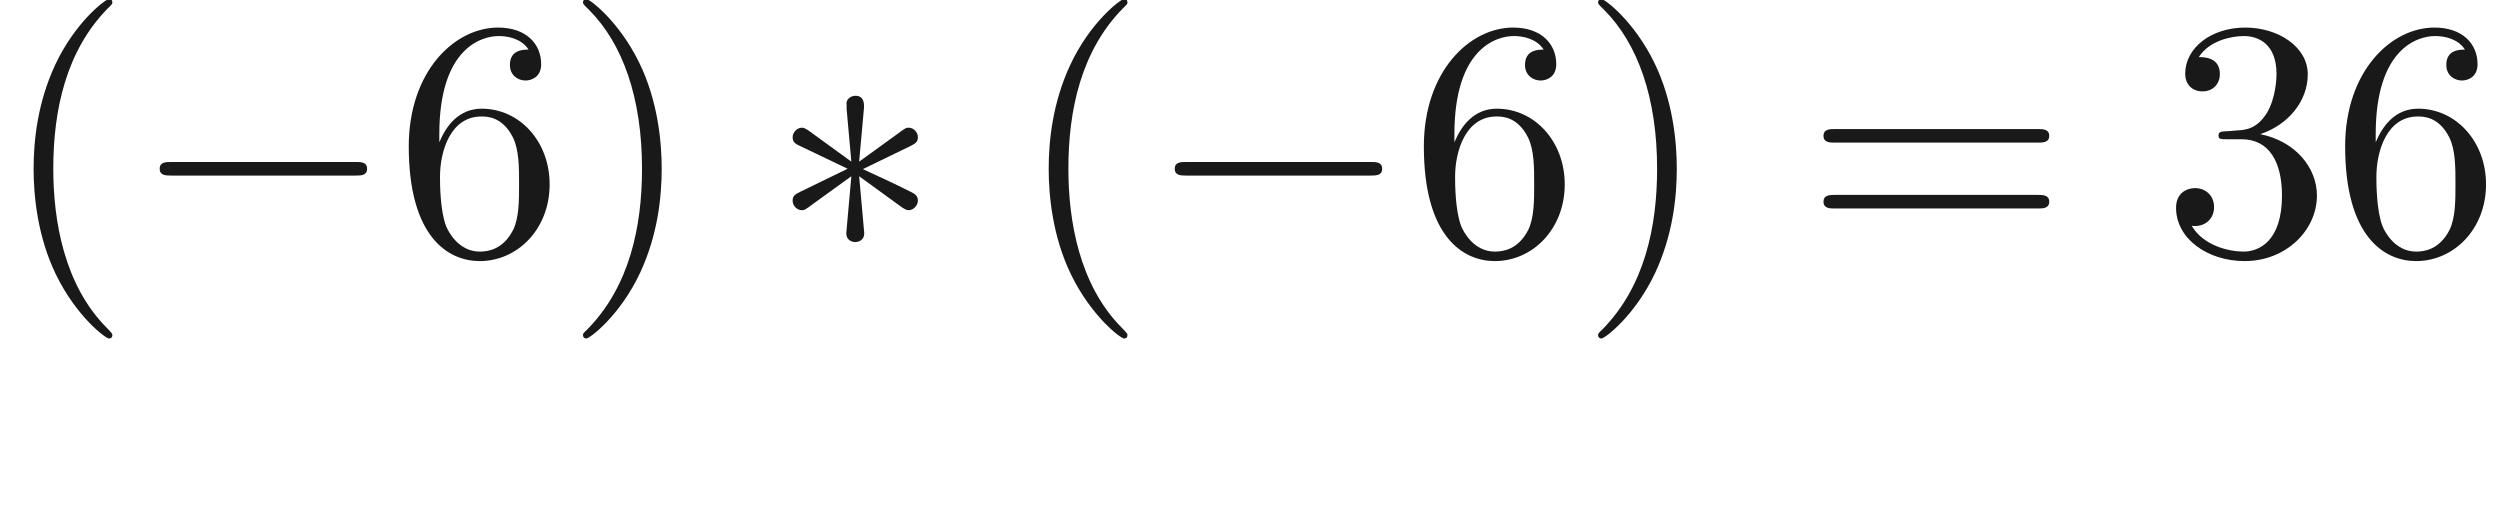
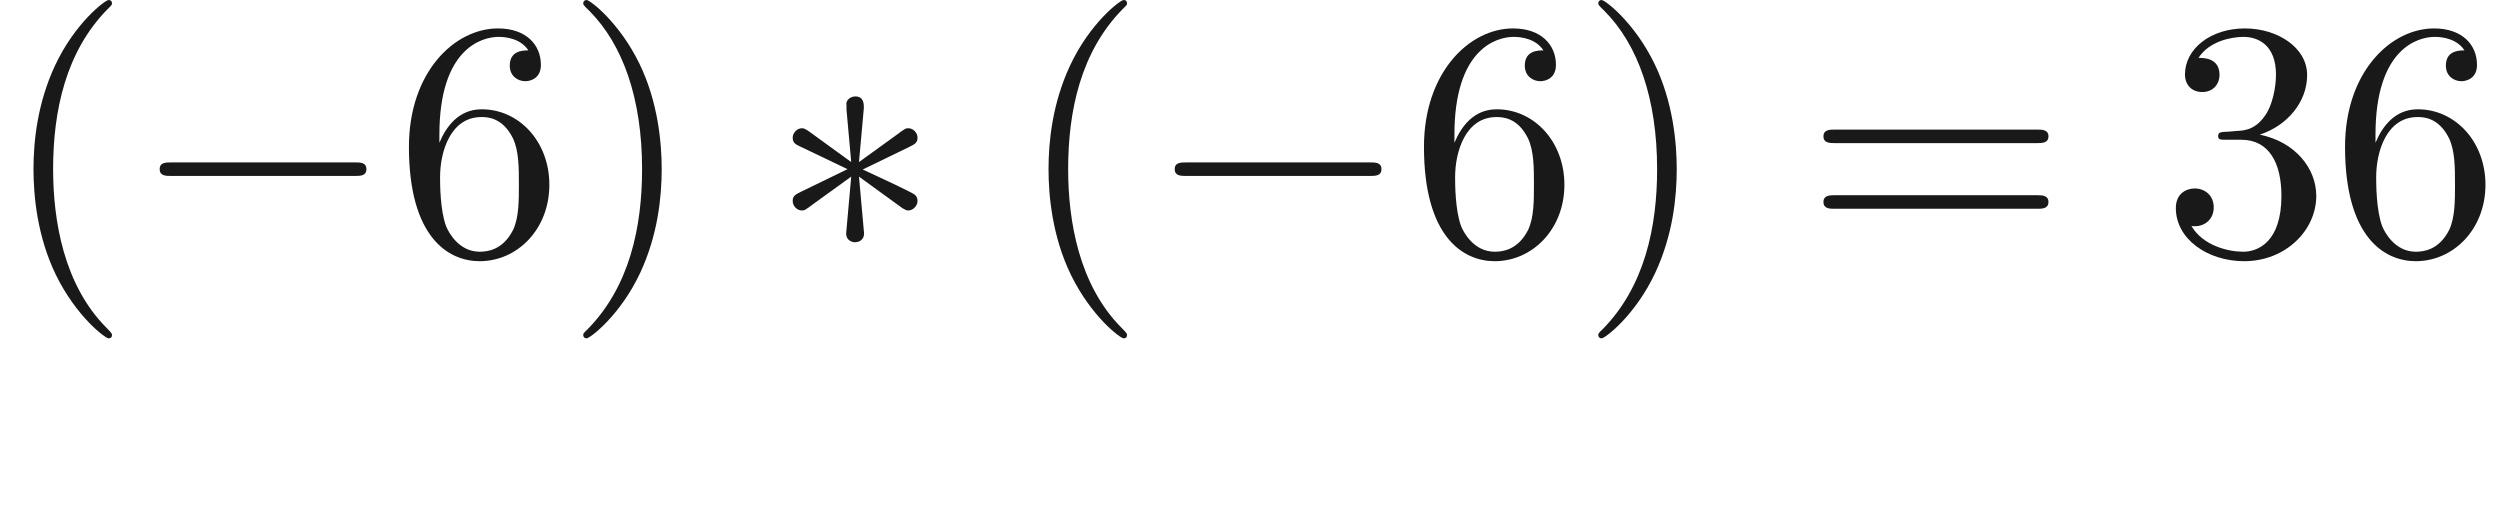
- <svg xmlns="http://www.w3.org/2000/svg" xmlns:ns1="http://github.com/leegao/readme2tex/" xmlns:xlink="http://www.w3.org/1999/xlink" height="14.888pt" ns1:offset="2.48132" version="1.1" viewBox="-52.093 -69.481 73.375 14.888" width="73.375pt">
+ <svg xmlns="http://www.w3.org/2000/svg" xmlns:ns1="http://github.com/leegao/readme2tex/" xmlns:xlink="http://www.w3.org/1999/xlink" version="1.1" width="73.613pt" height="14.944pt" viewBox="-52.075 -69.509 73.613 14.944" ns1:offset="2.4906600000000054">
  <defs>
-     <path d="M6.565 -2.291C6.735 -2.291 6.914 -2.291 6.914 -2.491S6.735 -2.69 6.565 -2.69H1.176C1.006 -2.69 0.827 -2.69 0.827 -2.491S1.006 -2.291 1.176 -2.291H6.565Z" id="g0-0" />
-     <path d="M2.74 -4.254C2.75 -4.394 2.75 -4.633 2.491 -4.633C2.331 -4.633 2.202 -4.503 2.232 -4.374V-4.244L2.371 -2.7L1.096 -3.626C1.006 -3.676 0.986 -3.696 0.917 -3.696C0.777 -3.696 0.648 -3.557 0.648 -3.417C0.648 -3.258 0.747 -3.218 0.847 -3.168L2.262 -2.491L0.887 -1.823C0.727 -1.743 0.648 -1.704 0.648 -1.554S0.777 -1.275 0.917 -1.275C0.986 -1.275 1.006 -1.275 1.255 -1.465L2.371 -2.271L2.222 -0.598C2.222 -0.389 2.401 -0.339 2.481 -0.339C2.6 -0.339 2.75 -0.408 2.75 -0.598L2.6 -2.271L3.875 -1.345C3.965 -1.295 3.985 -1.275 4.055 -1.275C4.194 -1.275 4.324 -1.415 4.324 -1.554C4.324 -1.704 4.234 -1.753 4.115 -1.813C3.517 -2.112 3.497 -2.112 2.71 -2.481L4.085 -3.148C4.244 -3.228 4.324 -3.268 4.324 -3.417S4.194 -3.696 4.055 -3.696C3.985 -3.696 3.965 -3.696 3.716 -3.507L2.6 -2.7L2.74 -4.254Z" id="g0-3" />
-     <path d="M3.298 2.391C3.298 2.361 3.298 2.341 3.128 2.172C1.883 0.917 1.564 -0.966 1.564 -2.491C1.564 -4.224 1.943 -5.958 3.168 -7.203C3.298 -7.323 3.298 -7.342 3.298 -7.372C3.298 -7.442 3.258 -7.472 3.198 -7.472C3.098 -7.472 2.202 -6.795 1.614 -5.529C1.106 -4.433 0.986 -3.328 0.986 -2.491C0.986 -1.714 1.096 -0.508 1.644 0.618C2.242 1.843 3.098 2.491 3.198 2.491C3.258 2.491 3.298 2.461 3.298 2.391Z" id="g1-40" />
-     <path d="M2.879 -2.491C2.879 -3.268 2.77 -4.473 2.222 -5.599C1.624 -6.824 0.767 -7.472 0.667 -7.472C0.608 -7.472 0.568 -7.432 0.568 -7.372C0.568 -7.342 0.568 -7.323 0.757 -7.143C1.734 -6.157 2.301 -4.573 2.301 -2.491C2.301 -0.787 1.933 0.966 0.697 2.222C0.568 2.341 0.568 2.361 0.568 2.391C0.568 2.451 0.608 2.491 0.667 2.491C0.767 2.491 1.664 1.813 2.252 0.548C2.76 -0.548 2.879 -1.654 2.879 -2.491Z" id="g1-41" />
-     <path d="M2.889 -3.507C3.706 -3.776 4.284 -4.473 4.284 -5.26C4.284 -6.077 3.407 -6.635 2.451 -6.635C1.445 -6.635 0.687 -6.037 0.687 -5.28C0.687 -4.951 0.907 -4.762 1.196 -4.762C1.504 -4.762 1.704 -4.981 1.704 -5.27C1.704 -5.768 1.235 -5.768 1.086 -5.768C1.395 -6.257 2.052 -6.386 2.411 -6.386C2.819 -6.386 3.367 -6.167 3.367 -5.27C3.367 -5.151 3.347 -4.573 3.088 -4.135C2.79 -3.656 2.451 -3.626 2.202 -3.616C2.122 -3.606 1.883 -3.587 1.813 -3.587C1.734 -3.577 1.664 -3.567 1.664 -3.467C1.664 -3.357 1.734 -3.357 1.903 -3.357H2.341C3.158 -3.357 3.527 -2.68 3.527 -1.704C3.527 -0.349 2.839 -0.06 2.401 -0.06C1.973 -0.06 1.225 -0.229 0.877 -0.817C1.225 -0.767 1.534 -0.986 1.534 -1.365C1.534 -1.724 1.265 -1.923 0.976 -1.923C0.737 -1.923 0.418 -1.783 0.418 -1.345C0.418 -0.438 1.345 0.219 2.431 0.219C3.646 0.219 4.553 -0.687 4.553 -1.704C4.553 -2.521 3.925 -3.298 2.889 -3.507Z" id="g1-51" />
-     <path d="M1.315 -3.268V-3.507C1.315 -6.027 2.55 -6.386 3.059 -6.386C3.298 -6.386 3.716 -6.326 3.935 -5.988C3.786 -5.988 3.387 -5.988 3.387 -5.539C3.387 -5.23 3.626 -5.081 3.846 -5.081C4.005 -5.081 4.304 -5.171 4.304 -5.559C4.304 -6.157 3.865 -6.635 3.039 -6.635C1.763 -6.635 0.418 -5.35 0.418 -3.148C0.418 -0.488 1.574 0.219 2.501 0.219C3.606 0.219 4.553 -0.717 4.553 -2.032C4.553 -3.298 3.666 -4.254 2.56 -4.254C1.883 -4.254 1.514 -3.746 1.315 -3.268ZM2.501 -0.06C1.873 -0.06 1.574 -0.658 1.514 -0.807C1.335 -1.275 1.335 -2.072 1.335 -2.252C1.335 -3.029 1.654 -4.025 2.55 -4.025C2.71 -4.025 3.168 -4.025 3.477 -3.407C3.656 -3.039 3.656 -2.531 3.656 -2.042C3.656 -1.564 3.656 -1.066 3.487 -0.707C3.188 -0.11 2.73 -0.06 2.501 -0.06Z" id="g1-54" />
-     <path d="M6.844 -3.258C6.994 -3.258 7.183 -3.258 7.183 -3.457S6.994 -3.656 6.854 -3.656H0.887C0.747 -3.656 0.558 -3.656 0.558 -3.457S0.747 -3.258 0.897 -3.258H6.844ZM6.854 -1.325C6.994 -1.325 7.183 -1.325 7.183 -1.524S6.994 -1.724 6.844 -1.724H0.897C0.747 -1.724 0.558 -1.724 0.558 -1.524S0.747 -1.325 0.887 -1.325H6.854Z" id="g1-61" />
-     <path d="M3.318 -0.757C3.357 -0.359 3.626 0.06 4.095 0.06C4.304 0.06 4.912 -0.08 4.912 -0.887V-1.445H4.663V-0.887C4.663 -0.309 4.413 -0.249 4.304 -0.249C3.975 -0.249 3.935 -0.697 3.935 -0.747V-2.74C3.935 -3.158 3.935 -3.547 3.577 -3.915C3.188 -4.304 2.69 -4.463 2.212 -4.463C1.395 -4.463 0.707 -3.995 0.707 -3.337C0.707 -3.039 0.907 -2.869 1.166 -2.869C1.445 -2.869 1.624 -3.068 1.624 -3.328C1.624 -3.447 1.574 -3.776 1.116 -3.786C1.385 -4.135 1.873 -4.244 2.192 -4.244C2.68 -4.244 3.248 -3.856 3.248 -2.969V-2.6C2.74 -2.57 2.042 -2.54 1.415 -2.242C0.667 -1.903 0.418 -1.385 0.418 -0.946C0.418 -0.139 1.385 0.11 2.012 0.11C2.67 0.11 3.128 -0.289 3.318 -0.757ZM3.248 -2.391V-1.395C3.248 -0.448 2.531 -0.11 2.082 -0.11C1.594 -0.11 1.186 -0.458 1.186 -0.956C1.186 -1.504 1.604 -2.331 3.248 -2.391Z" id="g1-97" />
+     <path id="g0-0" d="M6.565-2.291C6.735-2.291 6.914-2.291 6.914-2.491S6.735-2.69 6.565-2.69H1.176C1.006-2.69 .827-2.69 .827-2.491S1.006-2.291 1.176-2.291H6.565Z" />
+     <path id="g0-3" d="M2.74-4.254C2.75-4.394 2.75-4.633 2.491-4.633C2.331-4.633 2.202-4.503 2.232-4.374V-4.244L2.371-2.7L1.096-3.626C1.006-3.676 .986-3.696 .917-3.696C.777-3.696 .648-3.557 .648-3.417C.648-3.258 .747-3.218 .847-3.168L2.262-2.491L.887-1.823C.727-1.743 .648-1.704 .648-1.554S.777-1.275 .917-1.275C.986-1.275 1.006-1.275 1.255-1.465L2.371-2.271L2.222-.598C2.222-.389 2.401-.339 2.481-.339C2.6-.339 2.75-.408 2.75-.598L2.6-2.271L3.875-1.345C3.965-1.295 3.985-1.275 4.055-1.275C4.194-1.275 4.324-1.415 4.324-1.554C4.324-1.704 4.234-1.753 4.115-1.813C3.517-2.112 3.497-2.112 2.71-2.481L4.085-3.148C4.244-3.228 4.324-3.268 4.324-3.417S4.194-3.696 4.055-3.696C3.985-3.696 3.965-3.696 3.716-3.507L2.6-2.7L2.74-4.254Z" />
+     <path id="g1-40" d="M3.298 2.391C3.298 2.361 3.298 2.341 3.128 2.172C1.883 .917 1.564-.966 1.564-2.491C1.564-4.224 1.943-5.958 3.168-7.203C3.298-7.323 3.298-7.342 3.298-7.372C3.298-7.442 3.258-7.472 3.198-7.472C3.098-7.472 2.202-6.795 1.614-5.529C1.106-4.433 .986-3.328 .986-2.491C.986-1.714 1.096-.508 1.644 .618C2.242 1.843 3.098 2.491 3.198 2.491C3.258 2.491 3.298 2.461 3.298 2.391Z" />
+     <path id="g1-41" d="M2.879-2.491C2.879-3.268 2.77-4.473 2.222-5.599C1.624-6.824 .767-7.472 .667-7.472C.608-7.472 .568-7.432 .568-7.372C.568-7.342 .568-7.323 .757-7.143C1.733-6.157 2.301-4.573 2.301-2.491C2.301-.787 1.933 .966 .697 2.222C.568 2.341 .568 2.361 .568 2.391C.568 2.451 .608 2.491 .667 2.491C.767 2.491 1.664 1.813 2.252 .548C2.76-.548 2.879-1.654 2.879-2.491Z" />
+     <path id="g1-51" d="M2.889-3.507C3.706-3.776 4.284-4.473 4.284-5.26C4.284-6.077 3.407-6.635 2.451-6.635C1.445-6.635 .687-6.037 .687-5.28C.687-4.951 .907-4.762 1.196-4.762C1.504-4.762 1.704-4.981 1.704-5.27C1.704-5.768 1.235-5.768 1.086-5.768C1.395-6.257 2.052-6.386 2.411-6.386C2.819-6.386 3.367-6.167 3.367-5.27C3.367-5.151 3.347-4.573 3.088-4.134C2.79-3.656 2.451-3.626 2.202-3.616C2.122-3.606 1.883-3.587 1.813-3.587C1.733-3.577 1.664-3.567 1.664-3.467C1.664-3.357 1.733-3.357 1.903-3.357H2.341C3.158-3.357 3.527-2.68 3.527-1.704C3.527-.349 2.839-.06 2.401-.06C1.973-.06 1.225-.229 .877-.817C1.225-.767 1.534-.986 1.534-1.365C1.534-1.724 1.265-1.923 .976-1.923C.737-1.923 .418-1.783 .418-1.345C.418-.438 1.345 .219 2.431 .219C3.646 .219 4.553-.687 4.553-1.704C4.553-2.521 3.925-3.298 2.889-3.507Z" />
+     <path id="g1-54" d="M1.315-3.268V-3.507C1.315-6.027 2.55-6.386 3.059-6.386C3.298-6.386 3.716-6.326 3.935-5.988C3.786-5.988 3.387-5.988 3.387-5.539C3.387-5.23 3.626-5.081 3.846-5.081C4.005-5.081 4.304-5.171 4.304-5.559C4.304-6.157 3.866-6.635 3.039-6.635C1.763-6.635 .418-5.35 .418-3.148C.418-.488 1.574 .219 2.501 .219C3.606 .219 4.553-.717 4.553-2.032C4.553-3.298 3.666-4.254 2.56-4.254C1.883-4.254 1.514-3.746 1.315-3.268ZM2.501-.06C1.873-.06 1.574-.658 1.514-.807C1.335-1.275 1.335-2.072 1.335-2.252C1.335-3.029 1.654-4.025 2.55-4.025C2.71-4.025 3.168-4.025 3.477-3.407C3.656-3.039 3.656-2.531 3.656-2.042C3.656-1.564 3.656-1.066 3.487-.707C3.188-.11 2.73-.06 2.501-.06Z" />
+     <path id="g1-61" d="M6.844-3.258C6.994-3.258 7.183-3.258 7.183-3.457S6.994-3.656 6.854-3.656H.887C.747-3.656 .558-3.656 .558-3.457S.747-3.258 .897-3.258H6.844ZM6.854-1.325C6.994-1.325 7.183-1.325 7.183-1.524S6.994-1.724 6.844-1.724H.897C.747-1.724 .558-1.724 .558-1.524S.747-1.325 .887-1.325H6.854Z" />
+     <path id="g1-97" d="M3.318-.757C3.357-.359 3.626 .06 4.095 .06C4.304 .06 4.912-.08 4.912-.887V-1.445H4.663V-.887C4.663-.309 4.413-.249 4.304-.249C3.975-.249 3.935-.697 3.935-.747V-2.74C3.935-3.158 3.935-3.547 3.577-3.915C3.188-4.304 2.69-4.463 2.212-4.463C1.395-4.463 .707-3.995 .707-3.337C.707-3.039 .907-2.869 1.166-2.869C1.445-2.869 1.624-3.068 1.624-3.328C1.624-3.447 1.574-3.776 1.116-3.786C1.385-4.134 1.873-4.244 2.192-4.244C2.68-4.244 3.248-3.856 3.248-2.969V-2.6C2.74-2.57 2.042-2.54 1.415-2.242C.667-1.903 .418-1.385 .418-.946C.418-.139 1.385 .11 2.012 .11C2.67 .11 3.128-.289 3.318-.757ZM3.248-2.391V-1.395C3.248-.448 2.531-.11 2.082-.11C1.594-.11 1.186-.458 1.186-.956C1.186-1.504 1.604-2.331 3.248-2.391Z" />
  </defs>
-   <g fill-opacity="0.9" id="page1">
-     <use x="-52.093" y="-62.037" xlink:href="#g1-40" />
-     <use x="-48.233" y="-62.037" xlink:href="#g0-0" />
-     <use x="-40.514" y="-62.037" xlink:href="#g1-54" />
-     <use x="-35.551" y="-62.037" xlink:href="#g1-41" />
-     <use x="-29.477" y="-62.037" xlink:href="#g0-3" />
-     <use x="-22.3" y="-62.037" xlink:href="#g1-40" />
-     <use x="-18.441" y="-62.037" xlink:href="#g0-0" />
-     <use x="-10.721" y="-62.037" xlink:href="#g1-54" />
-     <use x="-5.758" y="-62.037" xlink:href="#g1-41" />
-     <use x="0.869" y="-62.037" xlink:href="#g1-61" />
-     <use x="11.356" y="-62.037" xlink:href="#g1-51" />
-     <use x="16.319" y="-62.037" xlink:href="#g1-54" />
+   <g id="page1" fill-opacity="0.9">
+     <use x="-52.075" y="-62.037" xlink:href="#g1-40" />
+     <use x="-48.2" y="-62.037" xlink:href="#g0-0" />
+     <use x="-40.452" y="-62.037" xlink:href="#g1-54" />
+     <use x="-35.47" y="-62.037" xlink:href="#g1-41" />
+     <use x="-29.382" y="-62.037" xlink:href="#g0-3" />
+     <use x="-22.187" y="-62.037" xlink:href="#g1-40" />
+     <use x="-18.312" y="-62.037" xlink:href="#g0-0" />
+     <use x="-10.564" y="-62.037" xlink:href="#g1-54" />
+     <use x="-5.582" y="-62.037" xlink:href="#g1-41" />
+     <use x="1.059" y="-62.037" xlink:href="#g1-61" />
+     <use x="11.575" y="-62.037" xlink:href="#g1-51" />
+     <use x="16.557" y="-62.037" xlink:href="#g1-54" />
  </g>
</svg>
